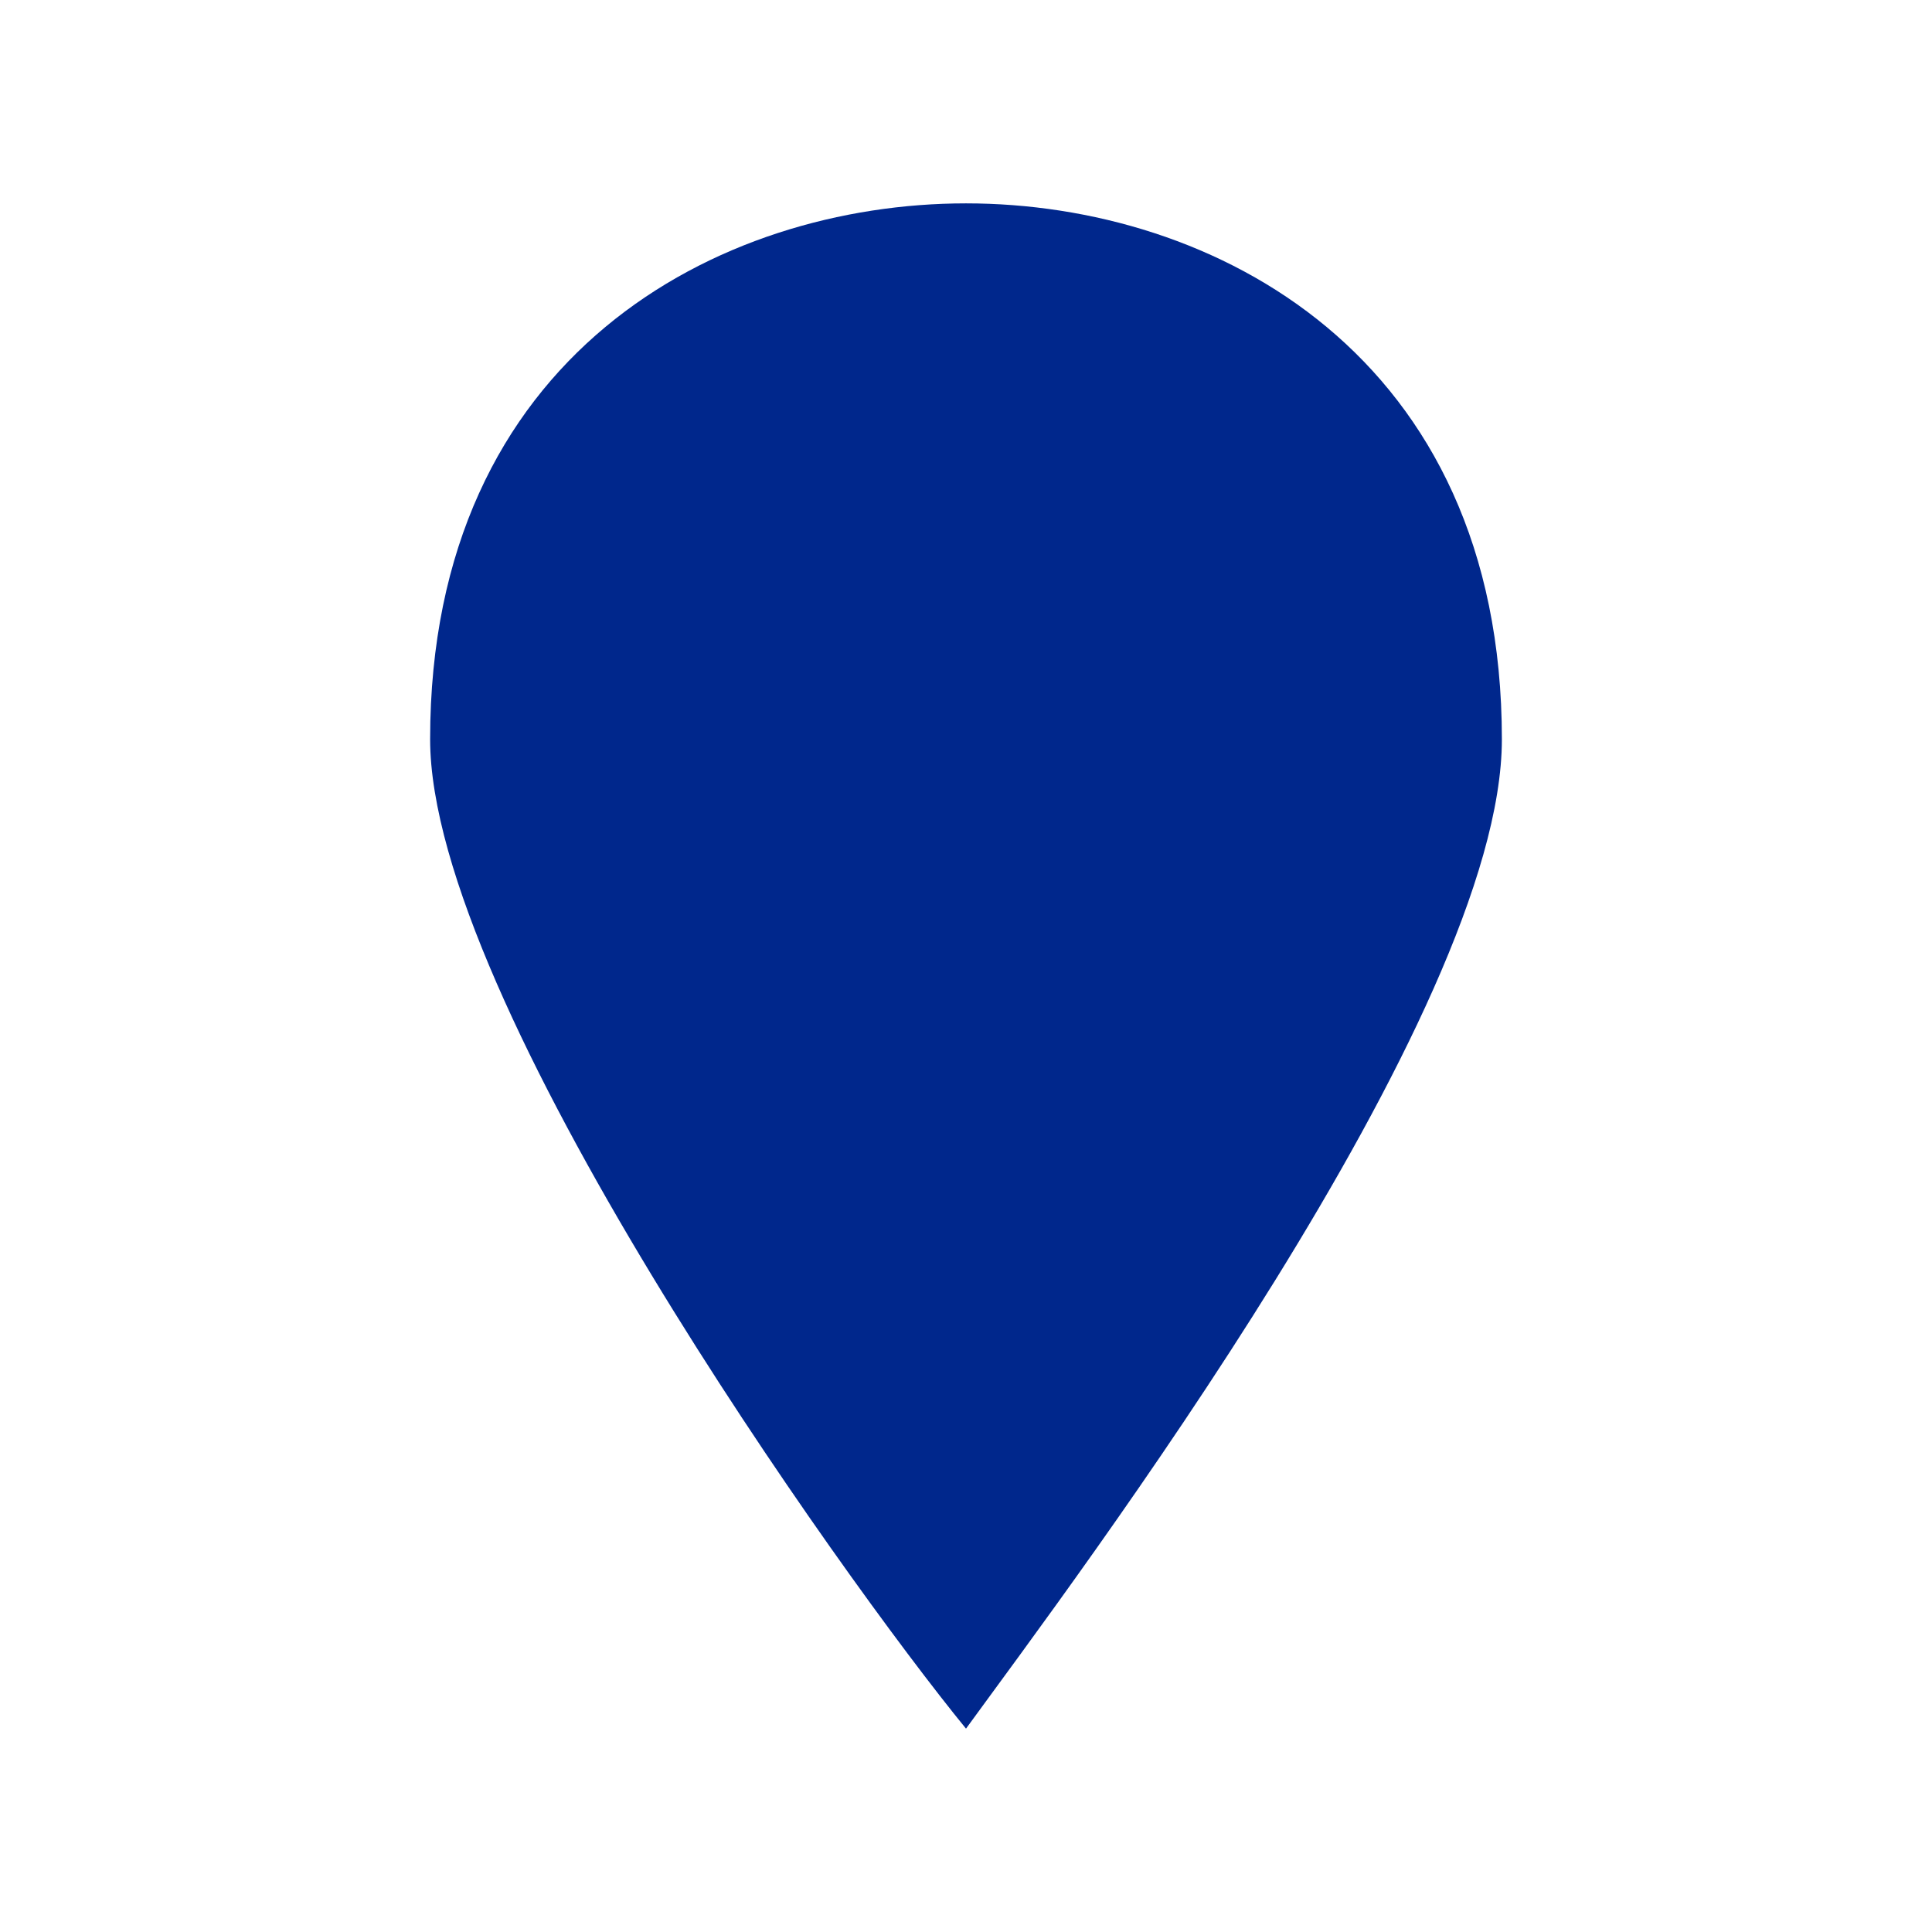
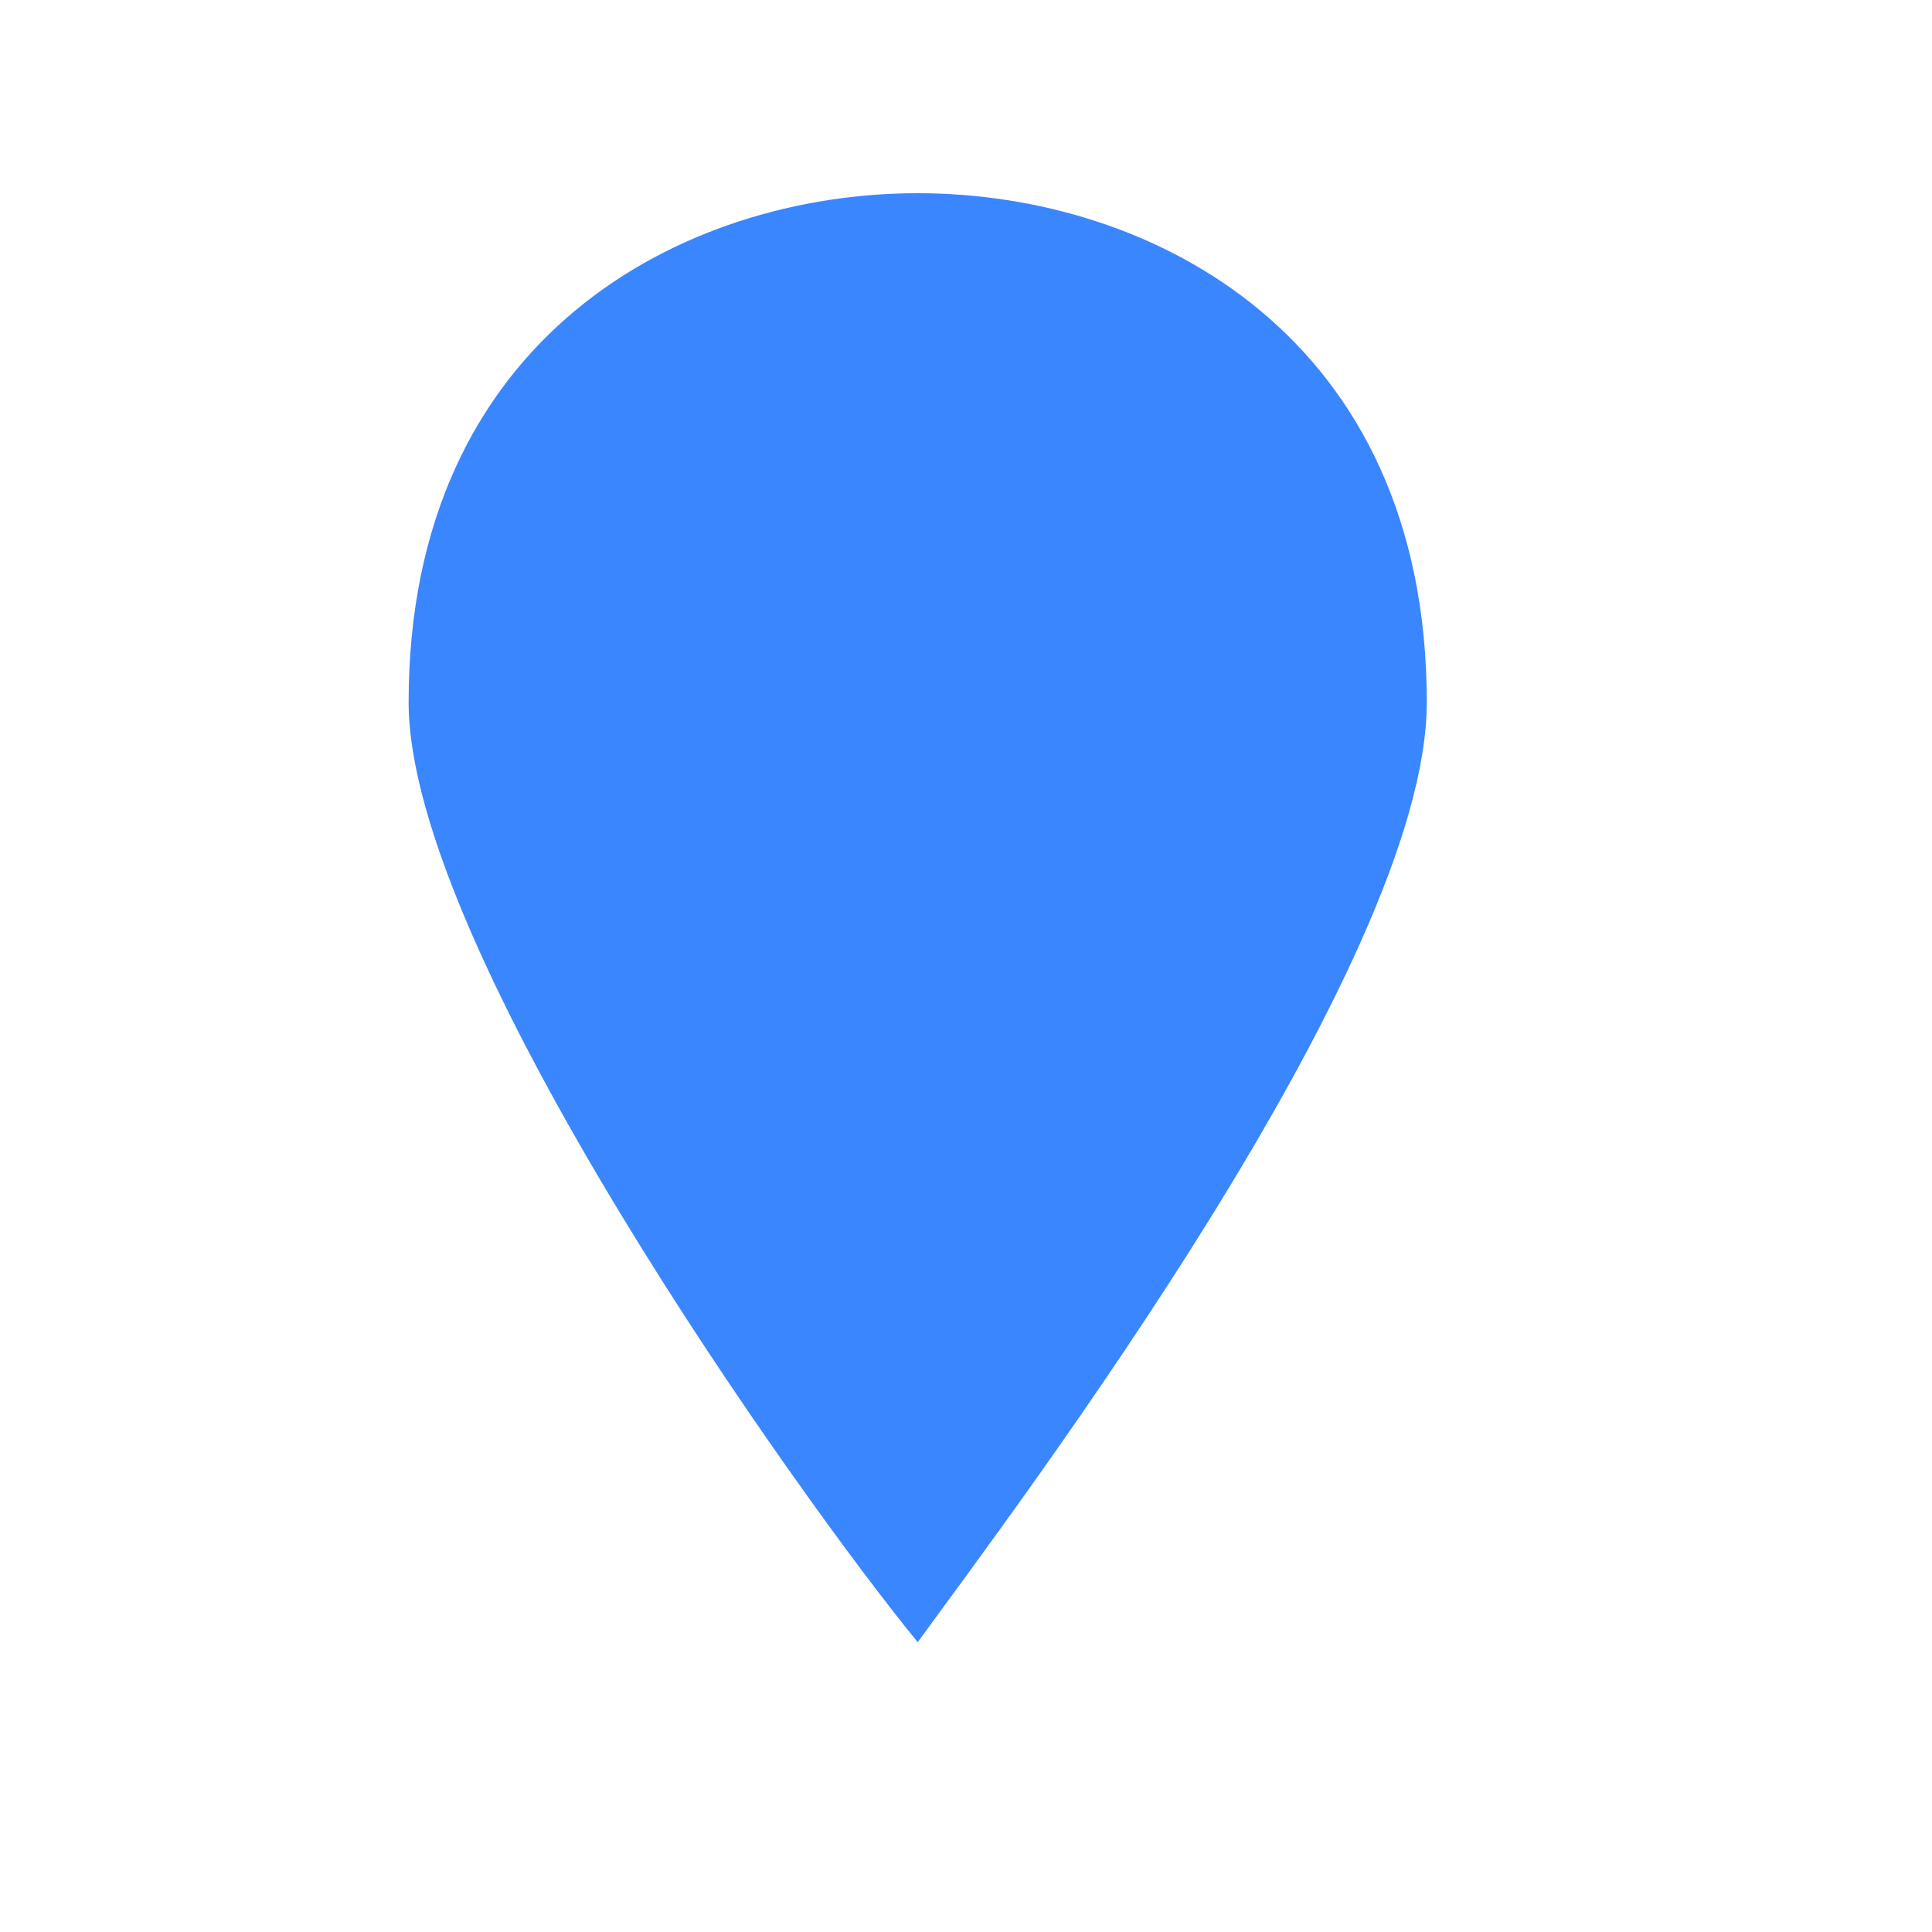
- <svg xmlns="http://www.w3.org/2000/svg" viewBox="0 0 19 19" height="19" width="19">
-   <rect fill="none" x="0" y="0" width="19" height="19" />
-   <path fill="#00278c" transform="translate(2 2)" d="M7.5,0C5.068,0,2.23,1.486,2.23,5.27  C2.23,7.838,6.284,13.514,7.5,15c1.081-1.486,5.27-7.027,5.27-9.73C12.77,1.486,9.932,0,7.5,0z" />
+ <svg xmlns="http://www.w3.org/2000/svg" viewBox="0 0 20 20" height="20" width="20">
+   <rect fill="none" x="0" y="0" width="20" height="20" />
+   <path fill="#3a86ff" transform="translate(2 2)" d="M7.5,0C5.068,0,2.23,1.486,2.23,5.27  C2.23,7.838,6.284,13.514,7.5,15c1.081-1.486,5.27-7.027,5.27-9.73C12.77,1.486,9.932,0,7.5,0z" />
</svg>
